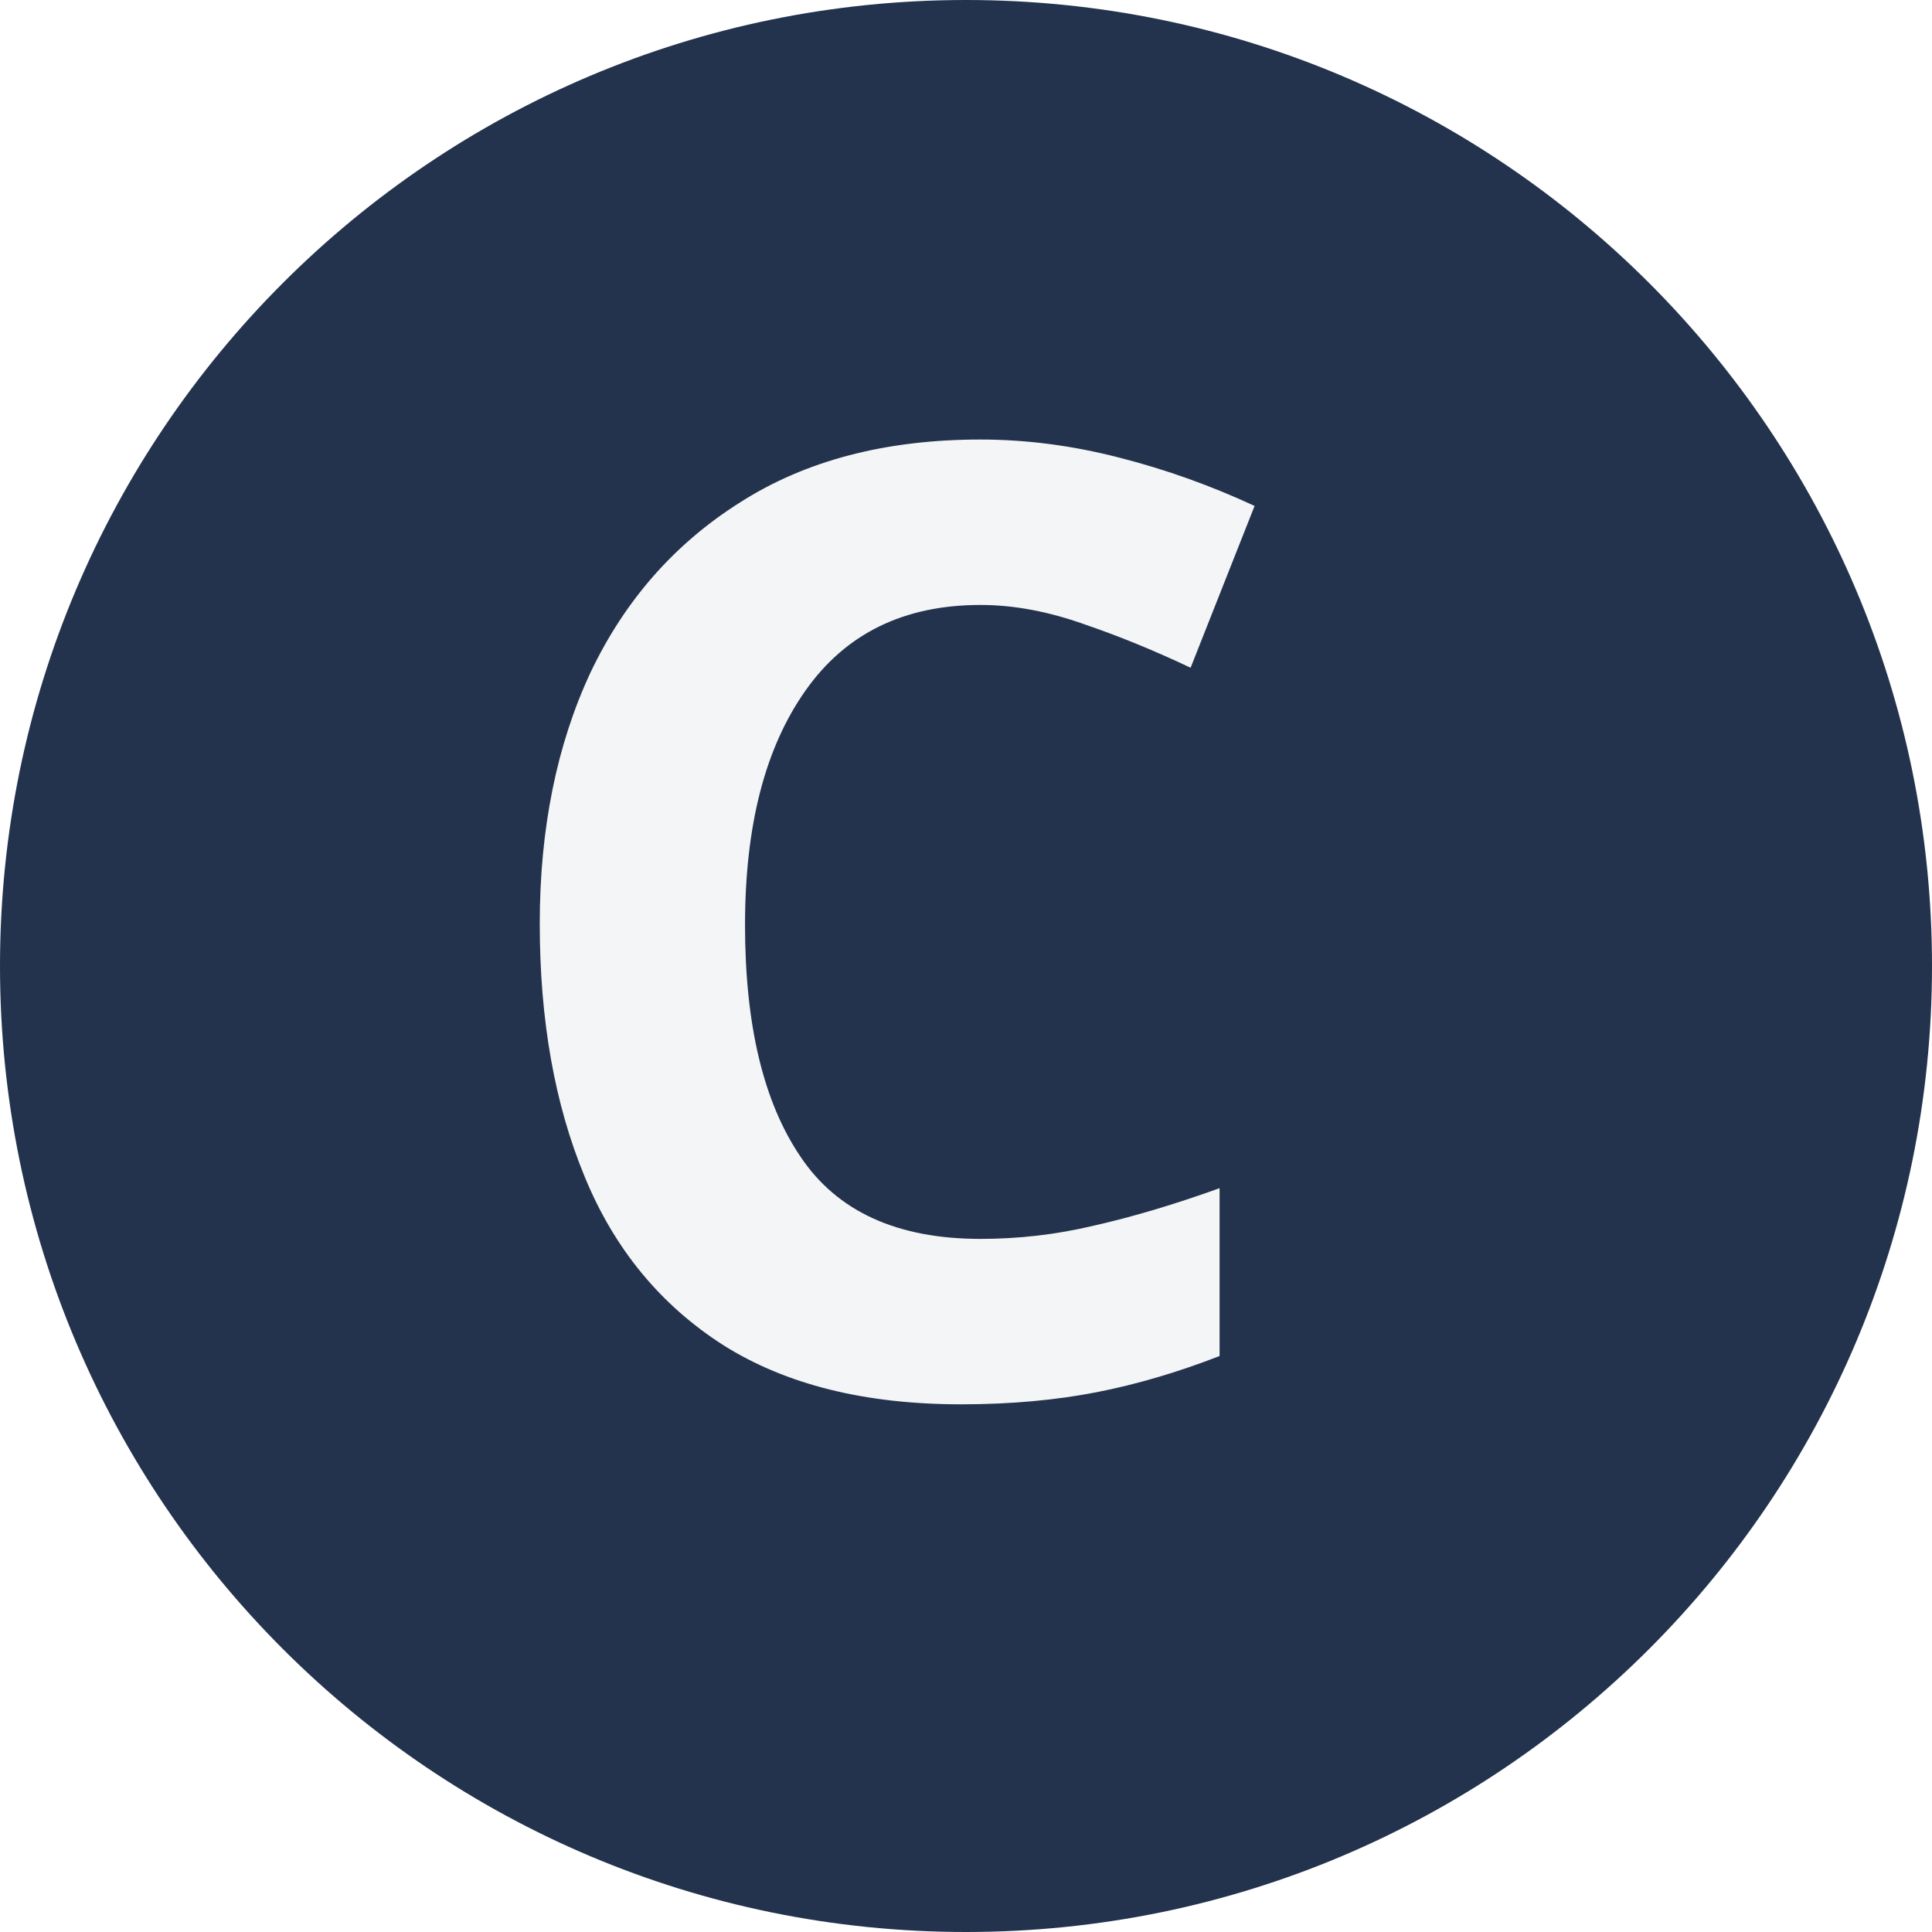
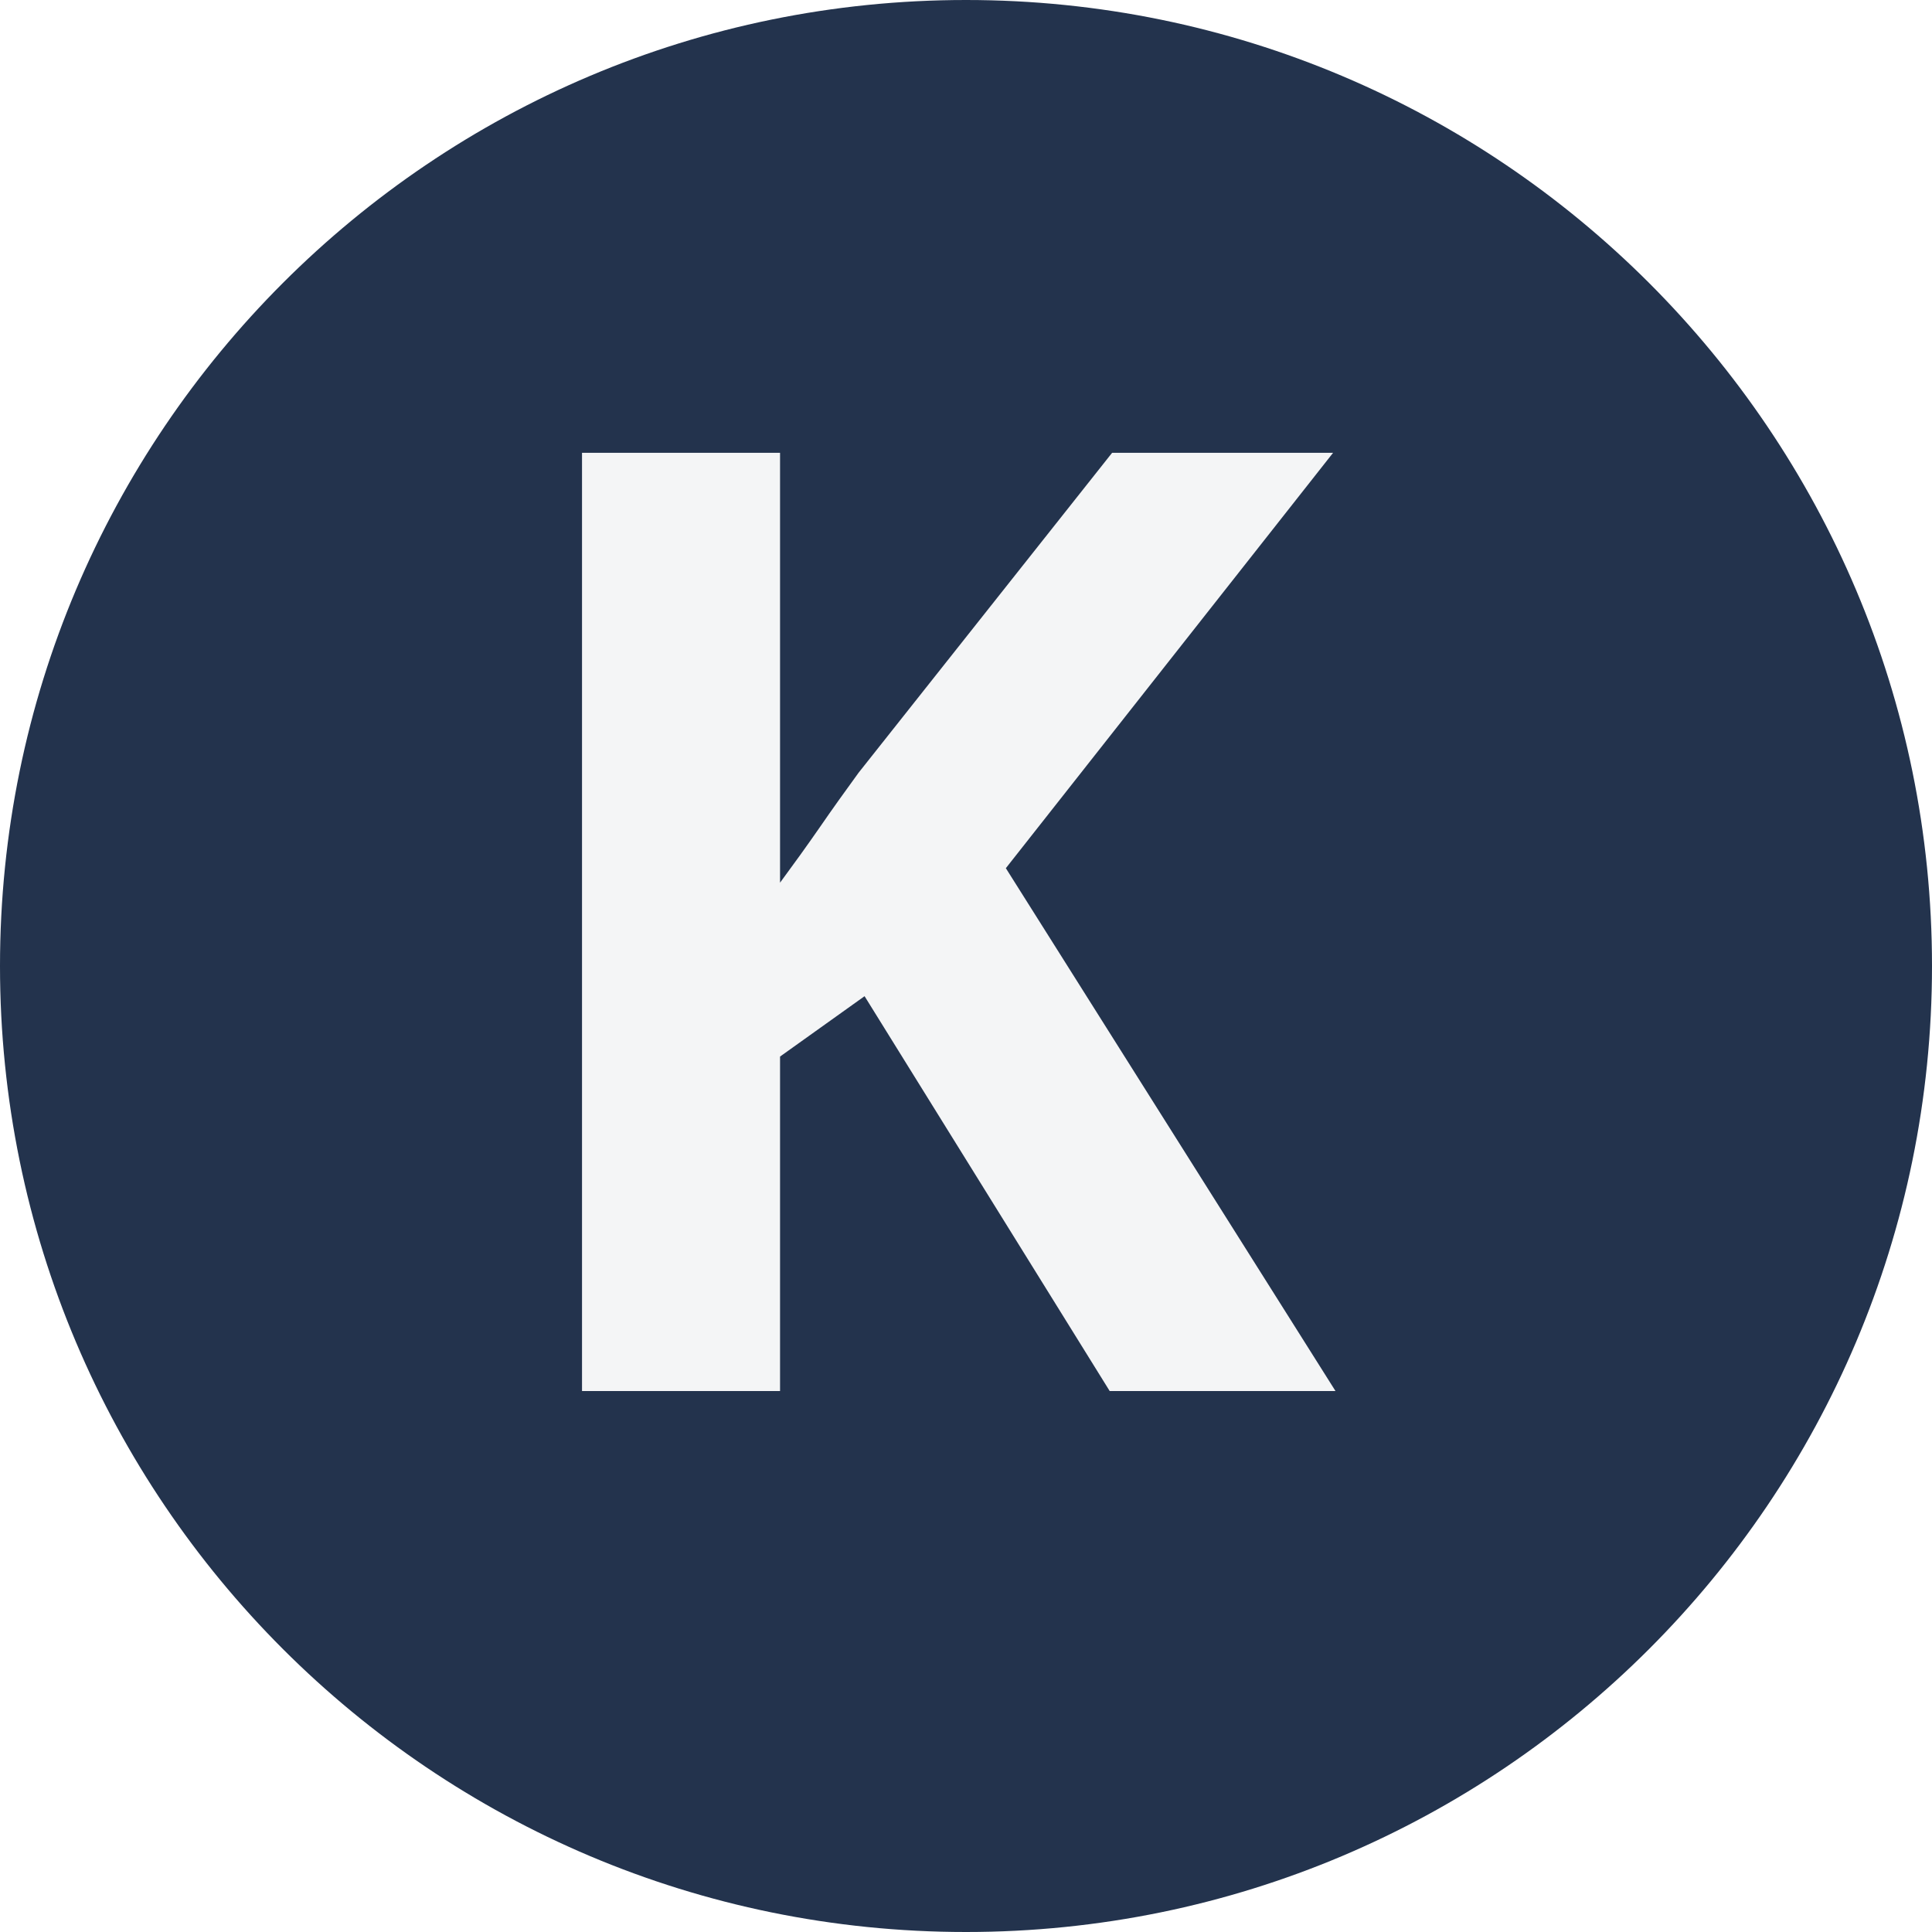
<svg xmlns="http://www.w3.org/2000/svg" width="25" height="25" viewBox="0 0 25 25">
  <g id="Group_41" data-name="Group 41" transform="translate(-884.417 -228.417)">
    <circle id="Ellipse_30" data-name="Ellipse 30" cx="12.5" cy="12.5" r="12.5" transform="translate(884.417 228.417)" fill="#23334d" />
-     <text id="C" transform="translate(890.417 246.417)" fill="#f4f5f6" font-size="17" font-family="Avenir-Black, Avenir" font-weight="800">
-       <tspan x="0" y="0">C</tspan>
+     <text id="K" transform="translate(890.417 246.417)" fill="#f4f5f6" font-size="17" font-family="Avenir-Black, Avenir" font-weight="800">
+       <tspan x="0" y="0">K</tspan>
    </text>
  </g>
</svg>
